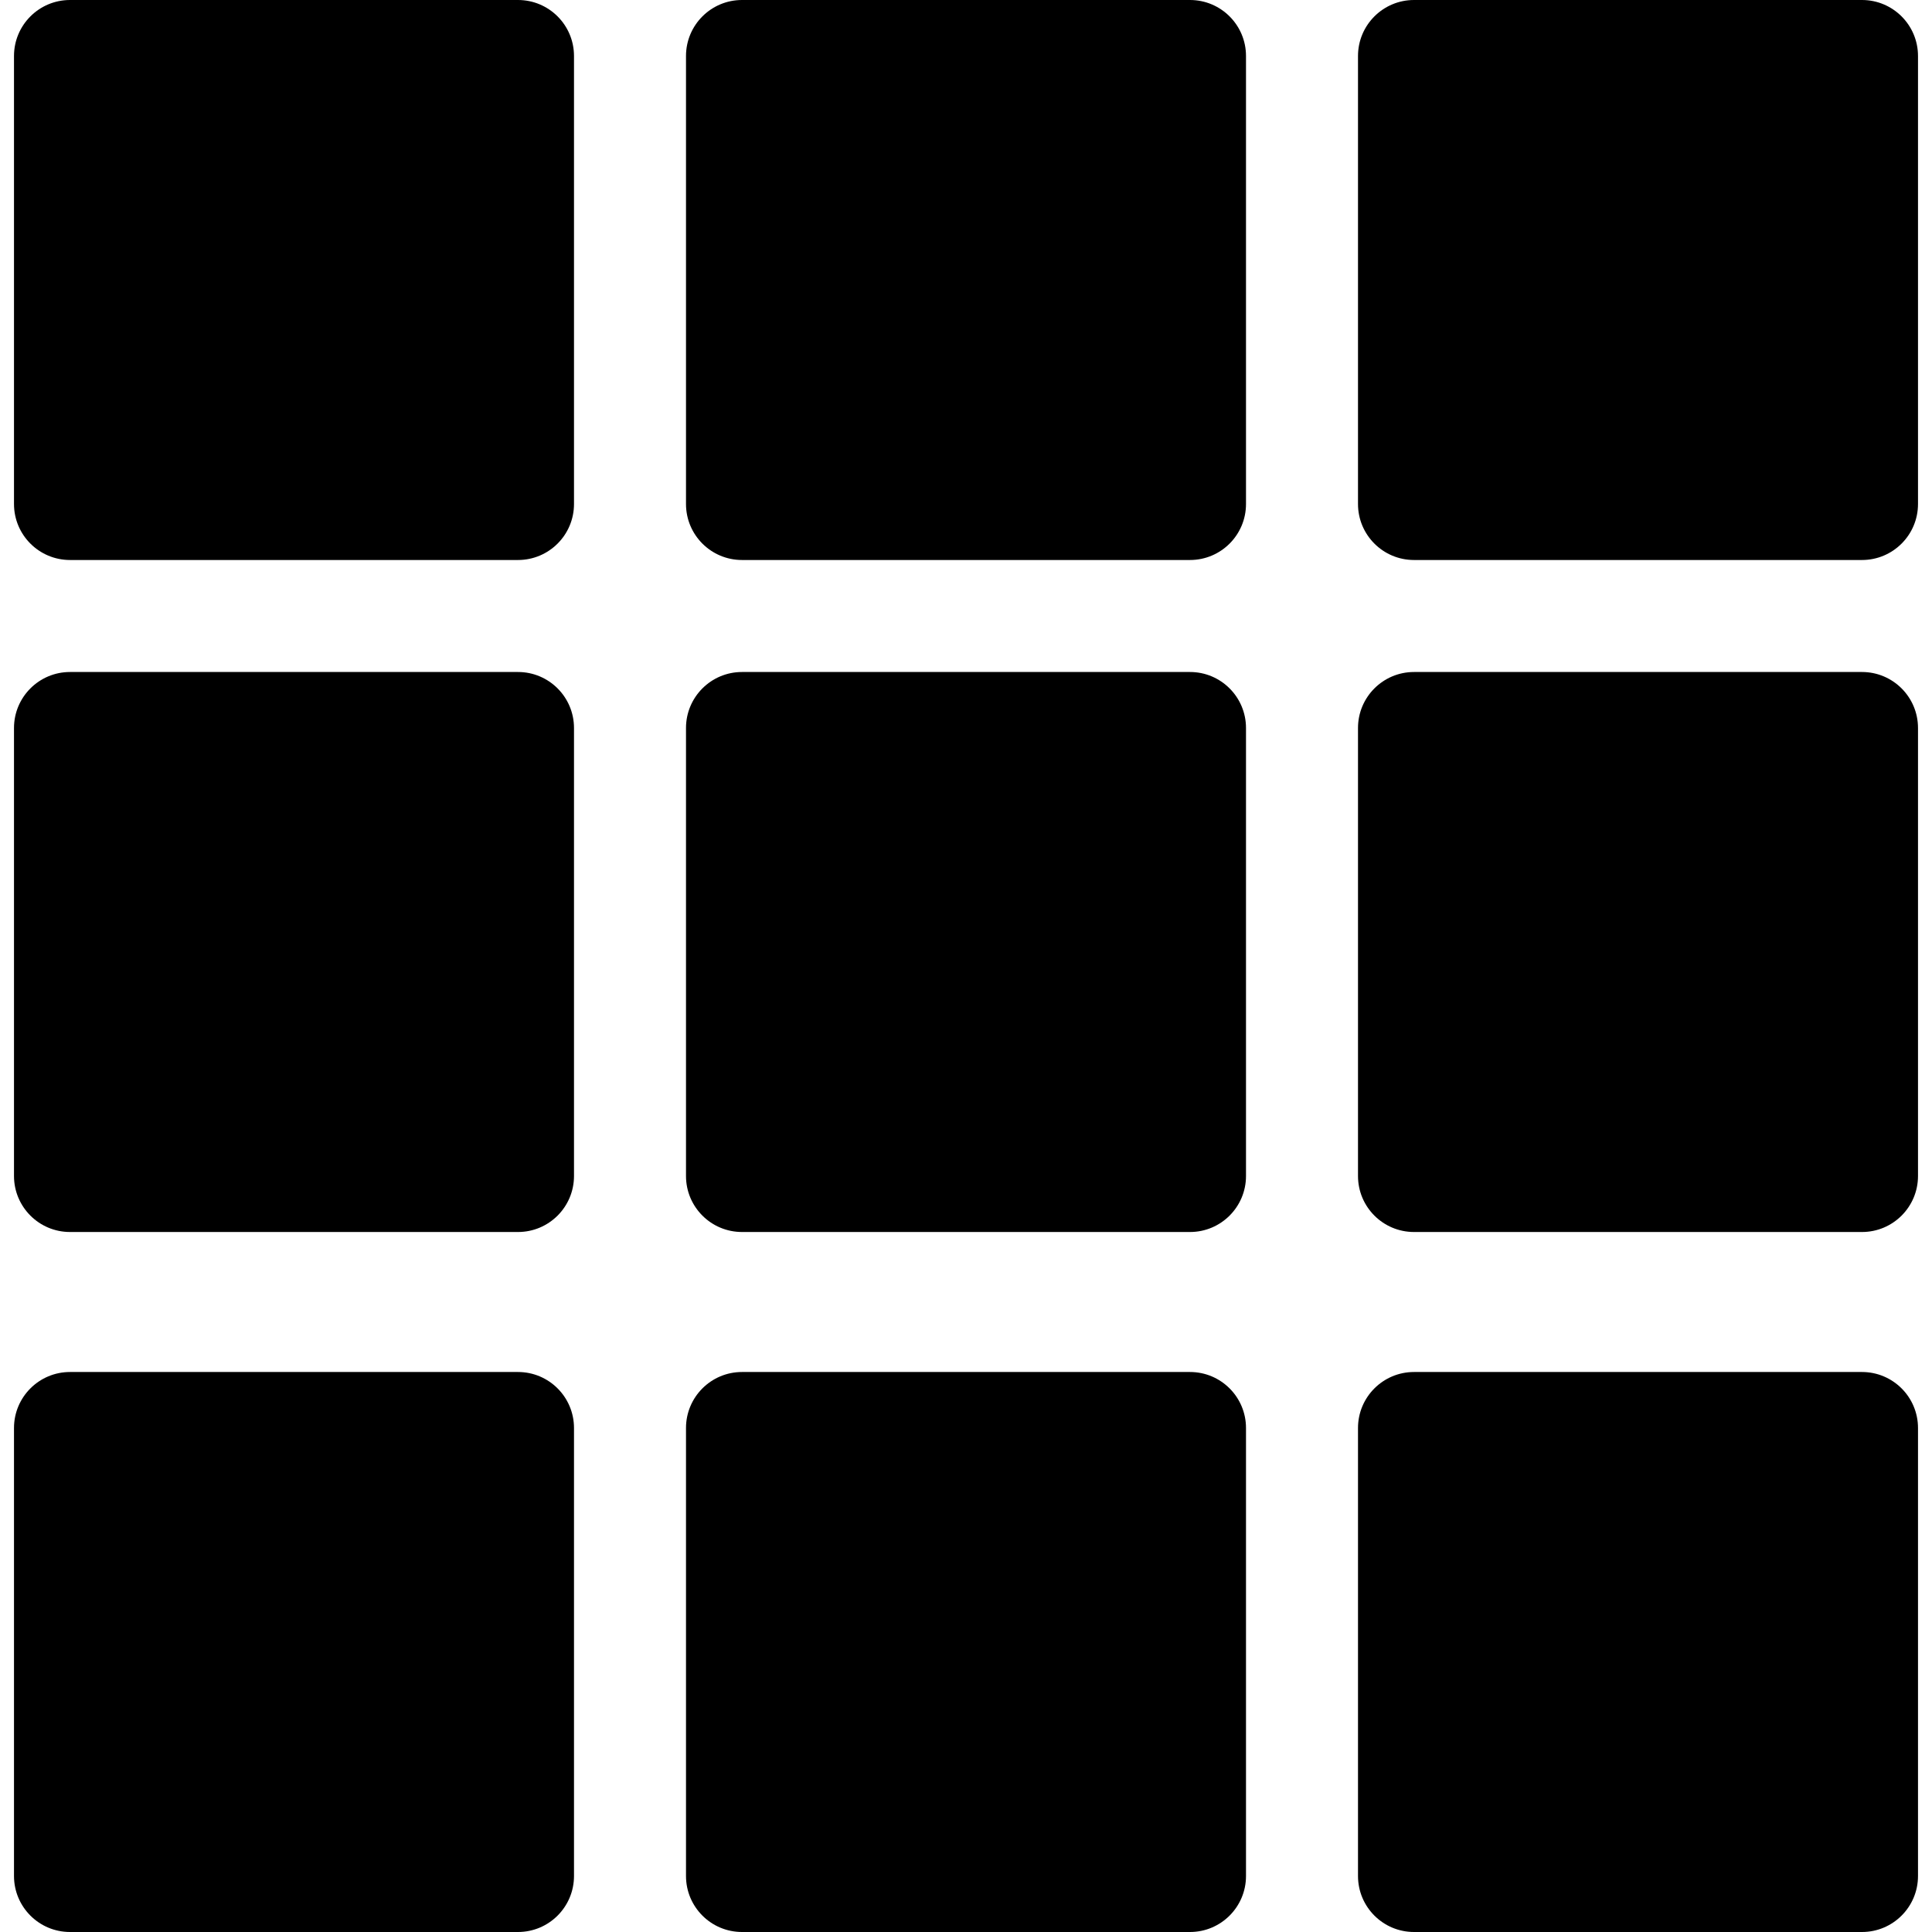
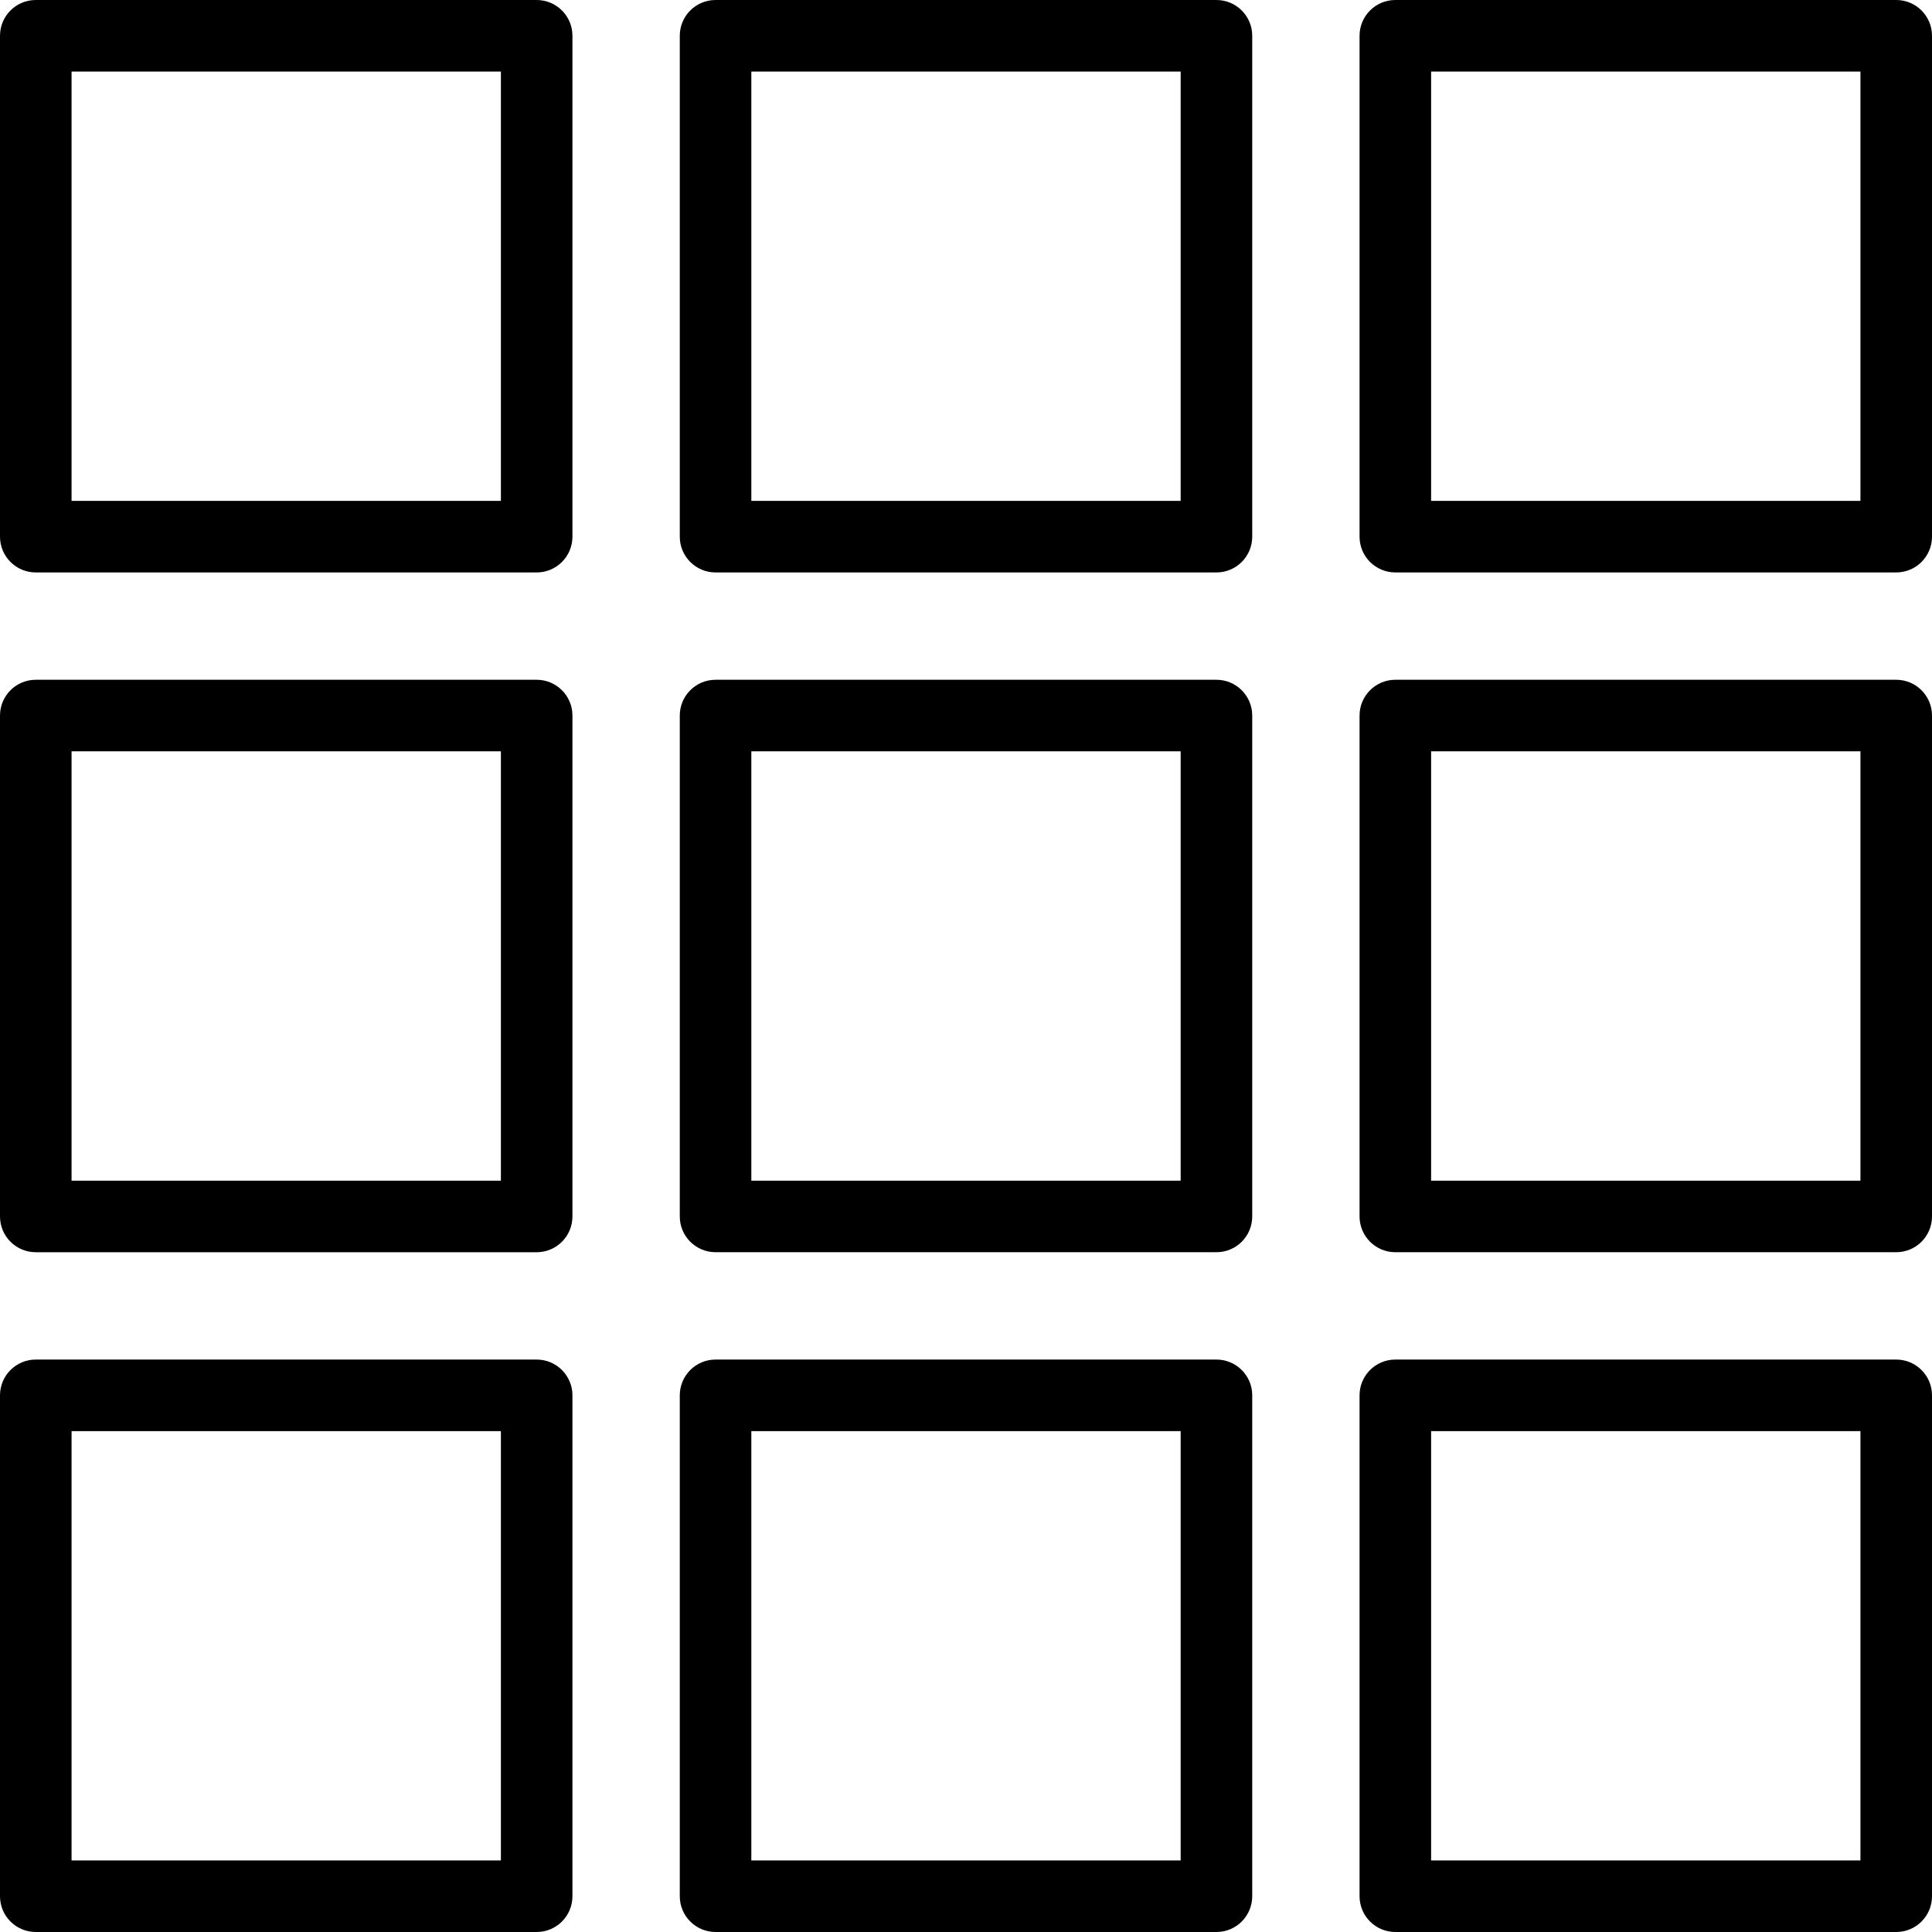
- <svg xmlns="http://www.w3.org/2000/svg" version="1.1" id="Capa_1" x="0px" y="0px" viewBox="0 0 360.49 360.49" style="enable-background:new 0 0 360.49 360.49;" xml:space="preserve">
+ <svg xmlns="http://www.w3.org/2000/svg" version="1.1" id="Capa_1" x="0px" y="0px" viewBox="0 0 184.32 184.32" style="enable-background:new 0 0 184.32 184.32;" xml:space="preserve">
  <g>
    <g>
-       <g>
-         <path d="M96.653,0H13.061C7.29,0,2.612,4.678,2.612,10.449v83.592c0,5.771,4.678,10.449,10.449,10.449h83.592     c5.771,0,10.449-4.678,10.449-10.449V10.449C107.102,4.678,102.424,0,96.653,0z" />
-         <path d="M222.041,0h-83.592C132.678,0,128,4.678,128,10.449v83.592c0,5.771,4.678,10.449,10.449,10.449h83.592     c5.771,0,10.449-4.678,10.449-10.449V10.449C232.49,4.678,227.812,0,222.041,0z" />
-         <path d="M96.653,125.388H13.061c-5.771,0-10.449,4.678-10.449,10.449v83.592c0,5.771,4.678,10.449,10.449,10.449h83.592     c5.771,0,10.449-4.678,10.449-10.449v-83.592C107.102,130.066,102.424,125.388,96.653,125.388z" />
-         <path d="M222.041,125.388h-83.592c-5.771,0-10.449,4.678-10.449,10.449v83.592c0,5.771,4.678,10.449,10.449,10.449h83.592     c5.771,0,10.449-4.678,10.449-10.449v-83.592C232.49,130.066,227.812,125.388,222.041,125.388z" />
-         <path d="M347.429,0h-83.592c-5.771,0-10.449,4.678-10.449,10.449v83.592c0,5.771,4.678,10.449,10.449,10.449h83.592     c5.771,0,10.449-4.678,10.449-10.449V10.449C357.878,4.678,353.199,0,347.429,0z" />
-         <path d="M347.429,125.388h-83.592c-5.771,0-10.449,4.678-10.449,10.449v83.592c0,5.771,4.678,10.449,10.449,10.449h83.592     c5.771,0,10.449-4.678,10.449-10.449v-83.592C357.878,130.066,353.199,125.388,347.429,125.388z" />
-         <path d="M96.653,256H13.061c-5.771,0-10.449,4.678-10.449,10.449v83.592c0,5.771,4.678,10.449,10.449,10.449h83.592     c5.771,0,10.449-4.678,10.449-10.449v-83.592C107.102,260.678,102.424,256,96.653,256z" />
-         <path d="M222.041,256h-83.592c-5.771,0-10.449,4.678-10.449,10.449v83.592c0,5.771,4.678,10.449,10.449,10.449h83.592     c5.771,0,10.449-4.678,10.449-10.449v-83.592C232.49,260.678,227.812,256,222.041,256z" />
-         <path d="M347.429,256h-83.592c-5.771,0-10.449,4.678-10.449,10.449v83.592c0,5.771,4.678,10.449,10.449,10.449h83.592     c5.771,0,10.449-4.678,10.449-10.449v-83.592C357.878,260.678,353.199,256,347.429,256z" />
-       </g>
+       <path d="M51.2,0H3.413C1.527,0,0,1.529,0,3.413V51.2c0,1.884,1.527,3.413,3.413,3.413H51.2c1.886,0,3.413-1.529,3.413-3.413V3.413    C54.613,1.529,53.086,0,51.2,0z M47.787,47.787H6.827V6.827h40.96V47.787z" />
+     </g>
+   </g>
+   <g>
+     <g>
+       <path d="M116.053,0H68.267c-1.886,0-3.413,1.529-3.413,3.413V51.2c0,1.884,1.527,3.413,3.413,3.413h47.787    c1.886,0,3.413-1.529,3.413-3.413V3.413C119.467,1.529,117.939,0,116.053,0z M112.64,47.787H71.68V6.827h40.96V47.787z" />
+     </g>
+   </g>
+   <g>
+     <g>
+       <path d="M180.907,0H133.12c-1.886,0-3.413,1.529-3.413,3.413V51.2c0,1.884,1.527,3.413,3.413,3.413h47.787    c1.886,0,3.413-1.529,3.413-3.413V3.413C184.32,1.529,182.793,0,180.907,0z M177.493,47.787h-40.96V6.827h40.96V47.787z" />
+     </g>
+   </g>
+   <g>
+     <g>
+       <path d="M51.2,64.853H3.413C1.527,64.853,0,66.383,0,68.267v47.787c0,1.884,1.527,3.413,3.413,3.413H51.2    c1.886,0,3.413-1.529,3.413-3.413V68.267C54.613,66.383,53.086,64.853,51.2,64.853z M47.787,112.64H6.827V71.68h40.96V112.64z" />
+     </g>
+   </g>
+   <g>
+     <g>
+       <path d="M116.053,64.853H68.267c-1.886,0-3.413,1.529-3.413,3.413v47.787c0,1.884,1.527,3.413,3.413,3.413h47.787    c1.886,0,3.413-1.529,3.413-3.413V68.267C119.467,66.383,117.939,64.853,116.053,64.853z M112.64,112.64H71.68V71.68h40.96V112.64    z" />
+     </g>
+   </g>
+   <g>
+     <g>
+       <path d="M180.907,64.853H133.12c-1.886,0-3.413,1.529-3.413,3.413v47.787c0,1.884,1.527,3.413,3.413,3.413h47.787    c1.886,0,3.413-1.529,3.413-3.413V68.267C184.32,66.383,182.793,64.853,180.907,64.853z M177.493,112.64h-40.96V71.68h40.96    V112.64z" />
+     </g>
+   </g>
+   <g>
+     <g>
+       <path d="M51.2,129.707H3.413c-1.886,0-3.413,1.529-3.413,3.413v47.787c0,1.884,1.527,3.413,3.413,3.413H51.2    c1.886,0,3.413-1.529,3.413-3.413V133.12C54.613,131.236,53.086,129.707,51.2,129.707z M47.787,177.493H6.827v-40.96h40.96    V177.493z" />
+     </g>
+   </g>
+   <g>
+     <g>
+       <path d="M116.053,129.707H68.267c-1.886,0-3.413,1.529-3.413,3.413v47.787c0,1.884,1.527,3.413,3.413,3.413h47.787    c1.886,0,3.413-1.529,3.413-3.413V133.12C119.467,131.236,117.939,129.707,116.053,129.707z M112.64,177.493H71.68v-40.96h40.96    V177.493z" />
+     </g>
+   </g>
+   <g>
+     <g>
+       <path d="M180.907,129.707H133.12c-1.886,0-3.413,1.529-3.413,3.413v47.787c0,1.884,1.527,3.413,3.413,3.413h47.787    c1.886,0,3.413-1.529,3.413-3.413V133.12C184.32,131.236,182.793,129.707,180.907,129.707z M177.493,177.493h-40.96v-40.96h40.96    V177.493z" />
    </g>
  </g>
  <g>
</g>
  <g>
</g>
  <g>
</g>
  <g>
</g>
  <g>
</g>
  <g>
</g>
  <g>
</g>
  <g>
</g>
  <g>
</g>
  <g>
</g>
  <g>
</g>
  <g>
</g>
  <g>
</g>
  <g>
</g>
  <g>
</g>
</svg>
